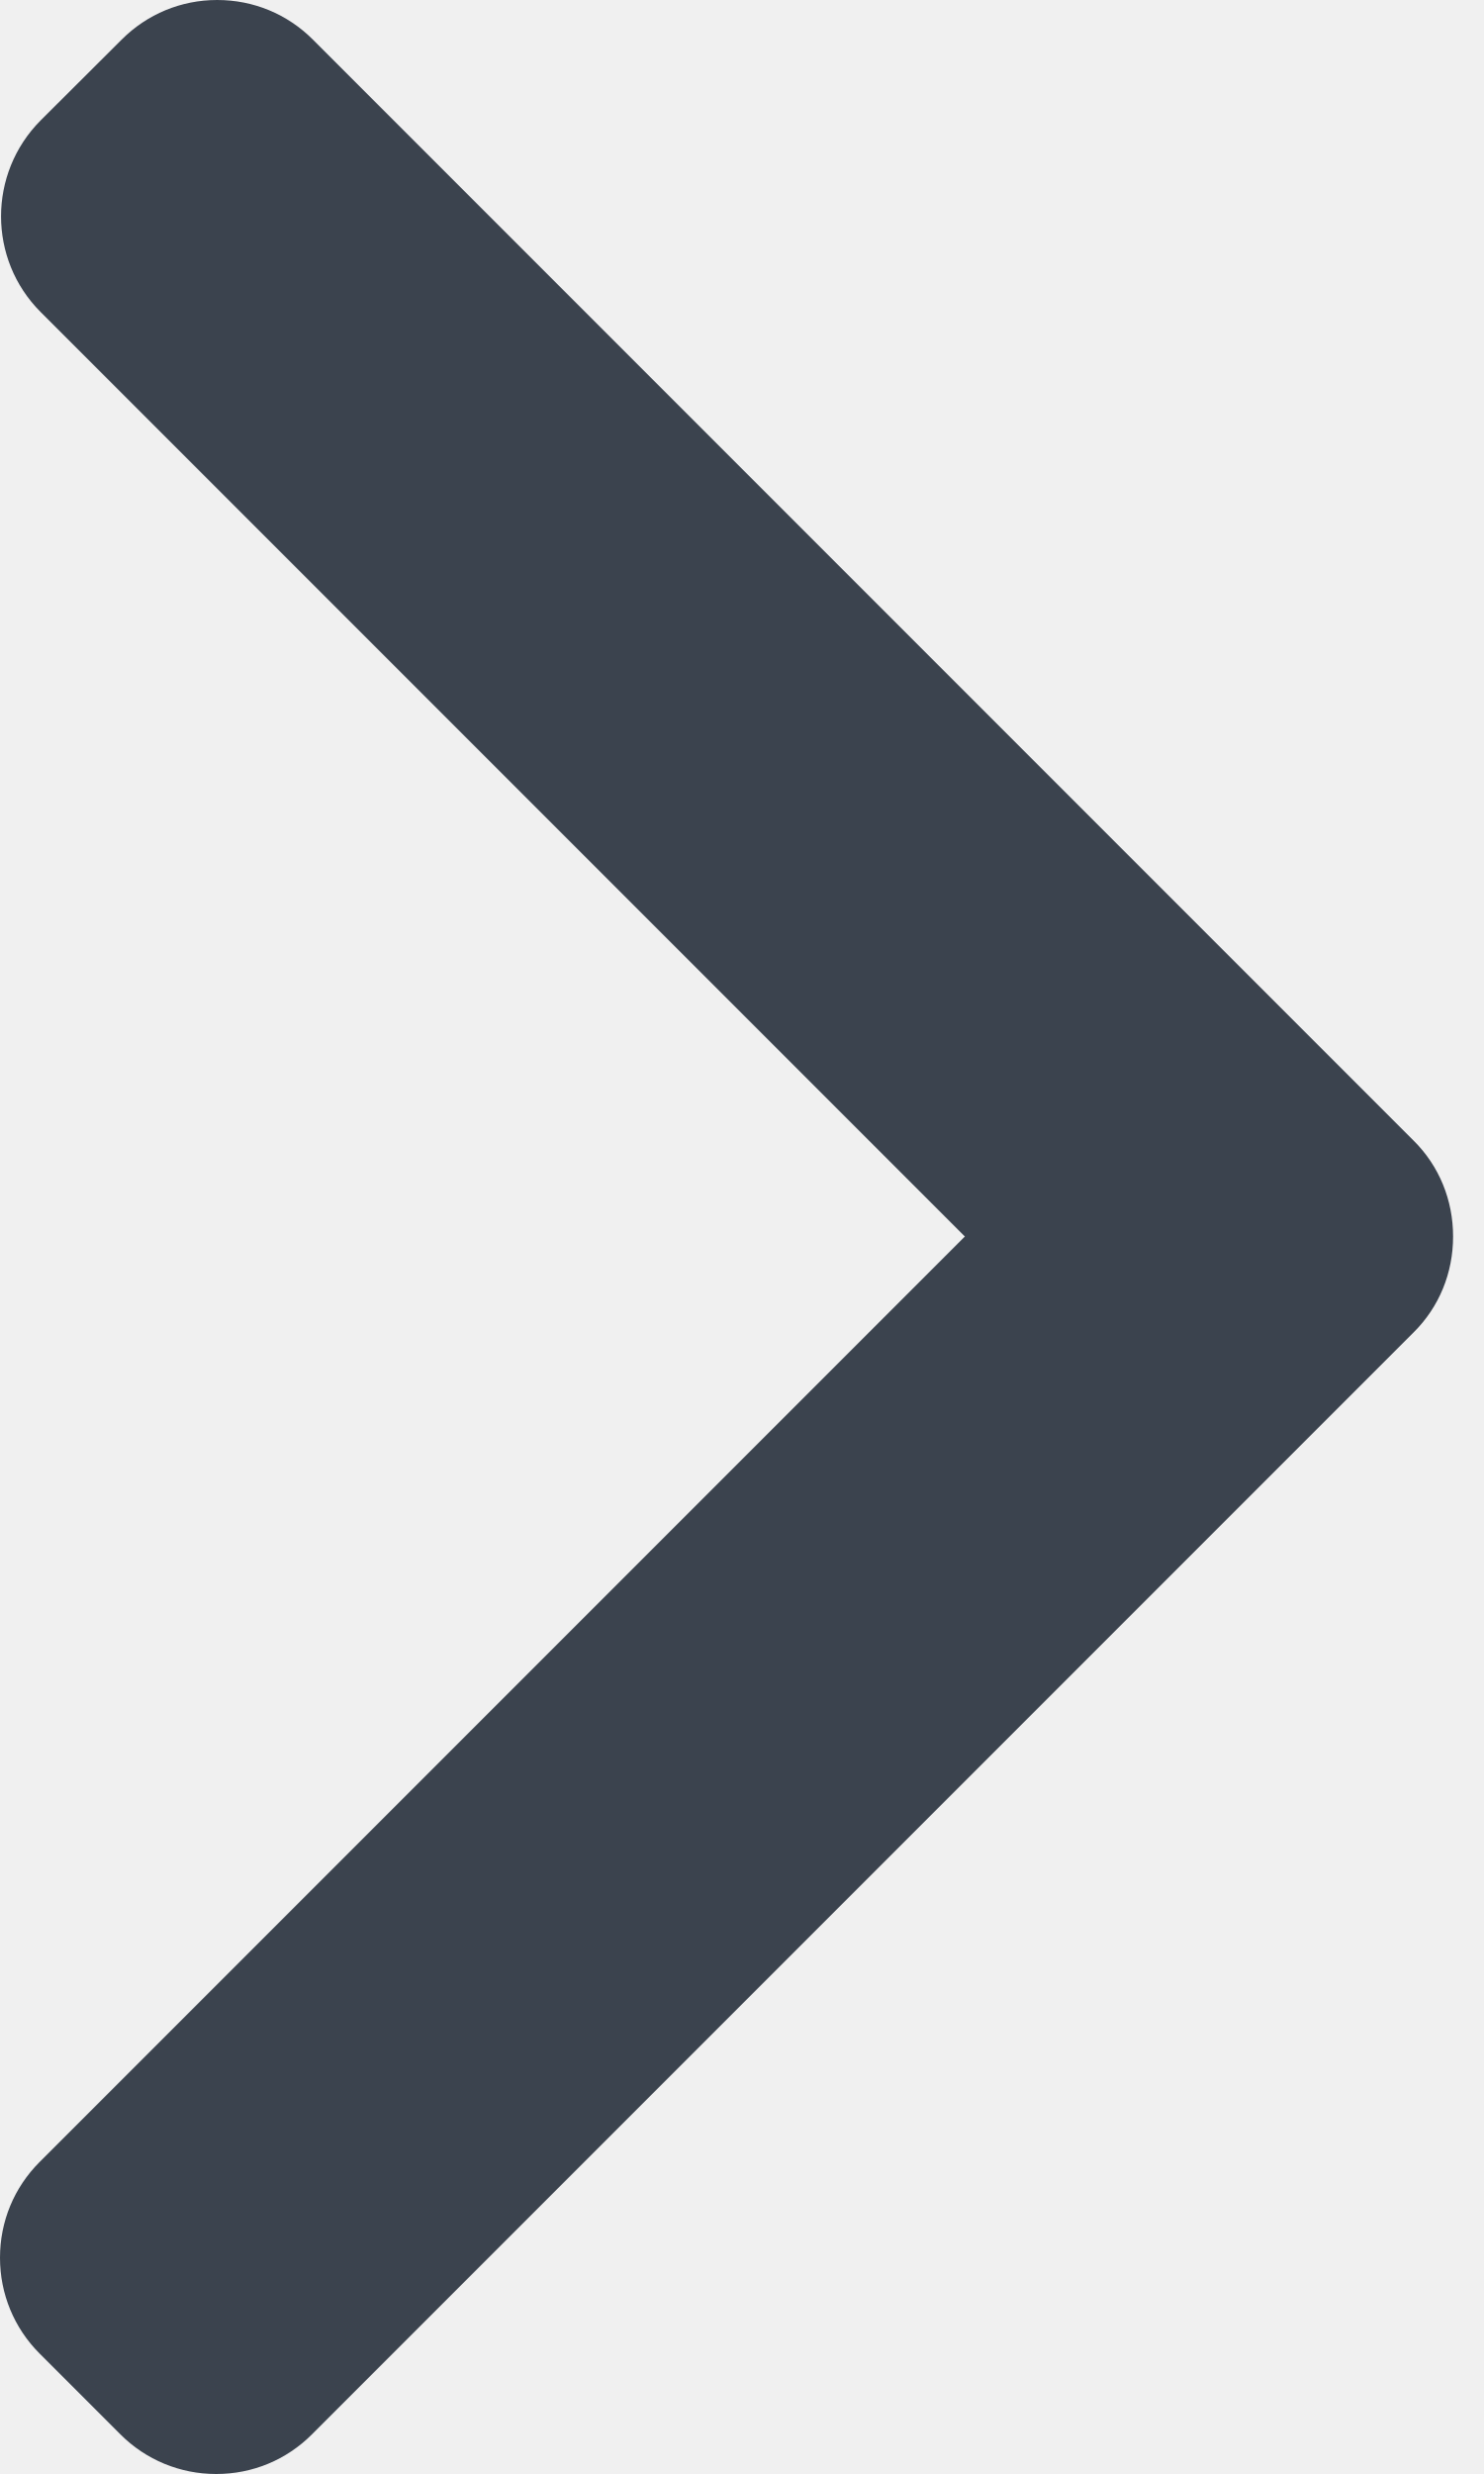
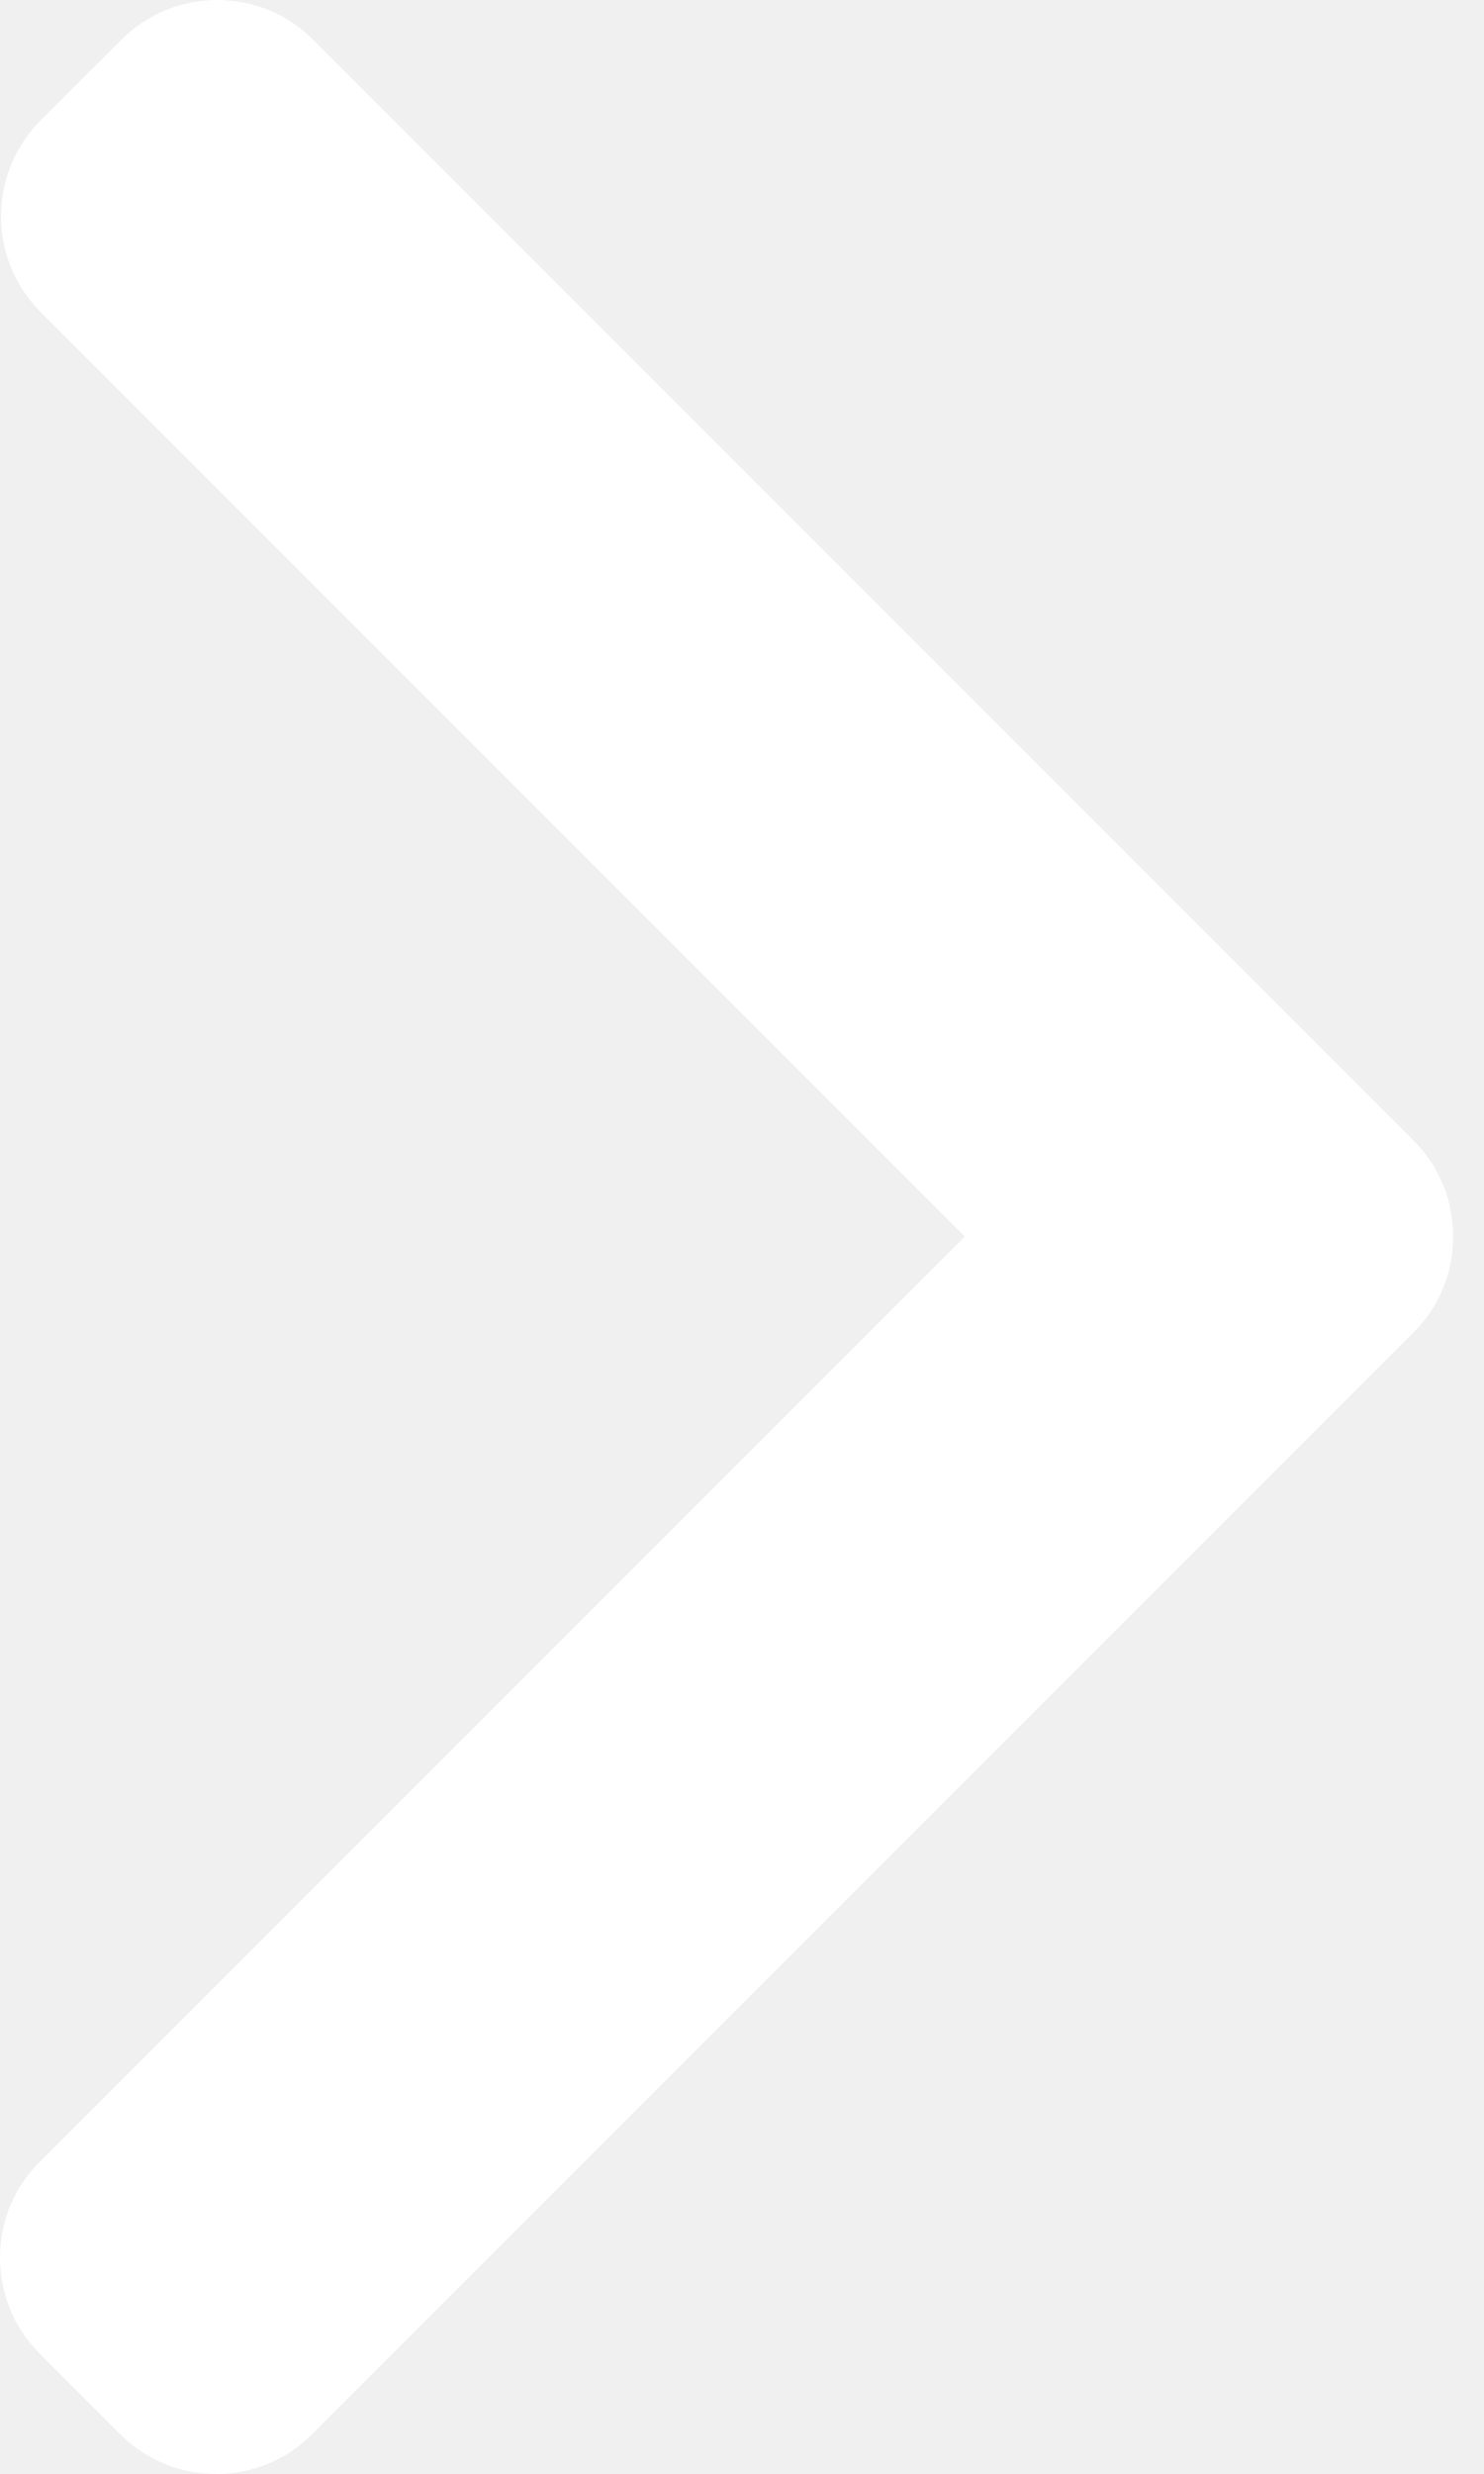
- <svg xmlns="http://www.w3.org/2000/svg" width="6" height="10" viewBox="0 0 6 10" fill="none">
-   <path d="M5.715 4.61L1.265 0.16C1.162 0.057 1.025 0 0.878 0C0.732 0 0.595 0.057 0.492 0.16L0.164 0.487C-0.049 0.701 -0.049 1.048 0.164 1.261L3.901 4.998L0.16 8.739C0.057 8.842 0 8.979 0 9.126C0 9.272 0.057 9.41 0.16 9.513L0.487 9.84C0.59 9.943 0.728 10 0.874 10C1.021 10 1.158 9.943 1.261 9.84L5.715 5.386C5.819 5.283 5.875 5.145 5.875 4.998C5.875 4.851 5.819 4.713 5.715 4.61Z" fill="#3B434E" />
+ <svg xmlns="http://www.w3.org/2000/svg" width="6" height="10" viewBox="0 0 6 10" fill="#000">
+   <path d="M5.715 4.61L1.265 0.16C1.162 0.057 1.025 0 0.878 0C0.732 0 0.595 0.057 0.492 0.16L0.164 0.487C-0.049 0.701 -0.049 1.048 0.164 1.261L3.901 4.998L0.16 8.739C0.057 8.842 0 8.979 0 9.126C0 9.272 0.057 9.41 0.16 9.513L0.487 9.84C0.59 9.943 0.728 10 0.874 10C1.021 10 1.158 9.943 1.261 9.84L5.715 5.386C5.819 5.283 5.875 5.145 5.875 4.998C5.875 4.851 5.819 4.713 5.715 4.61Z" fill="#fff" />
</svg>
